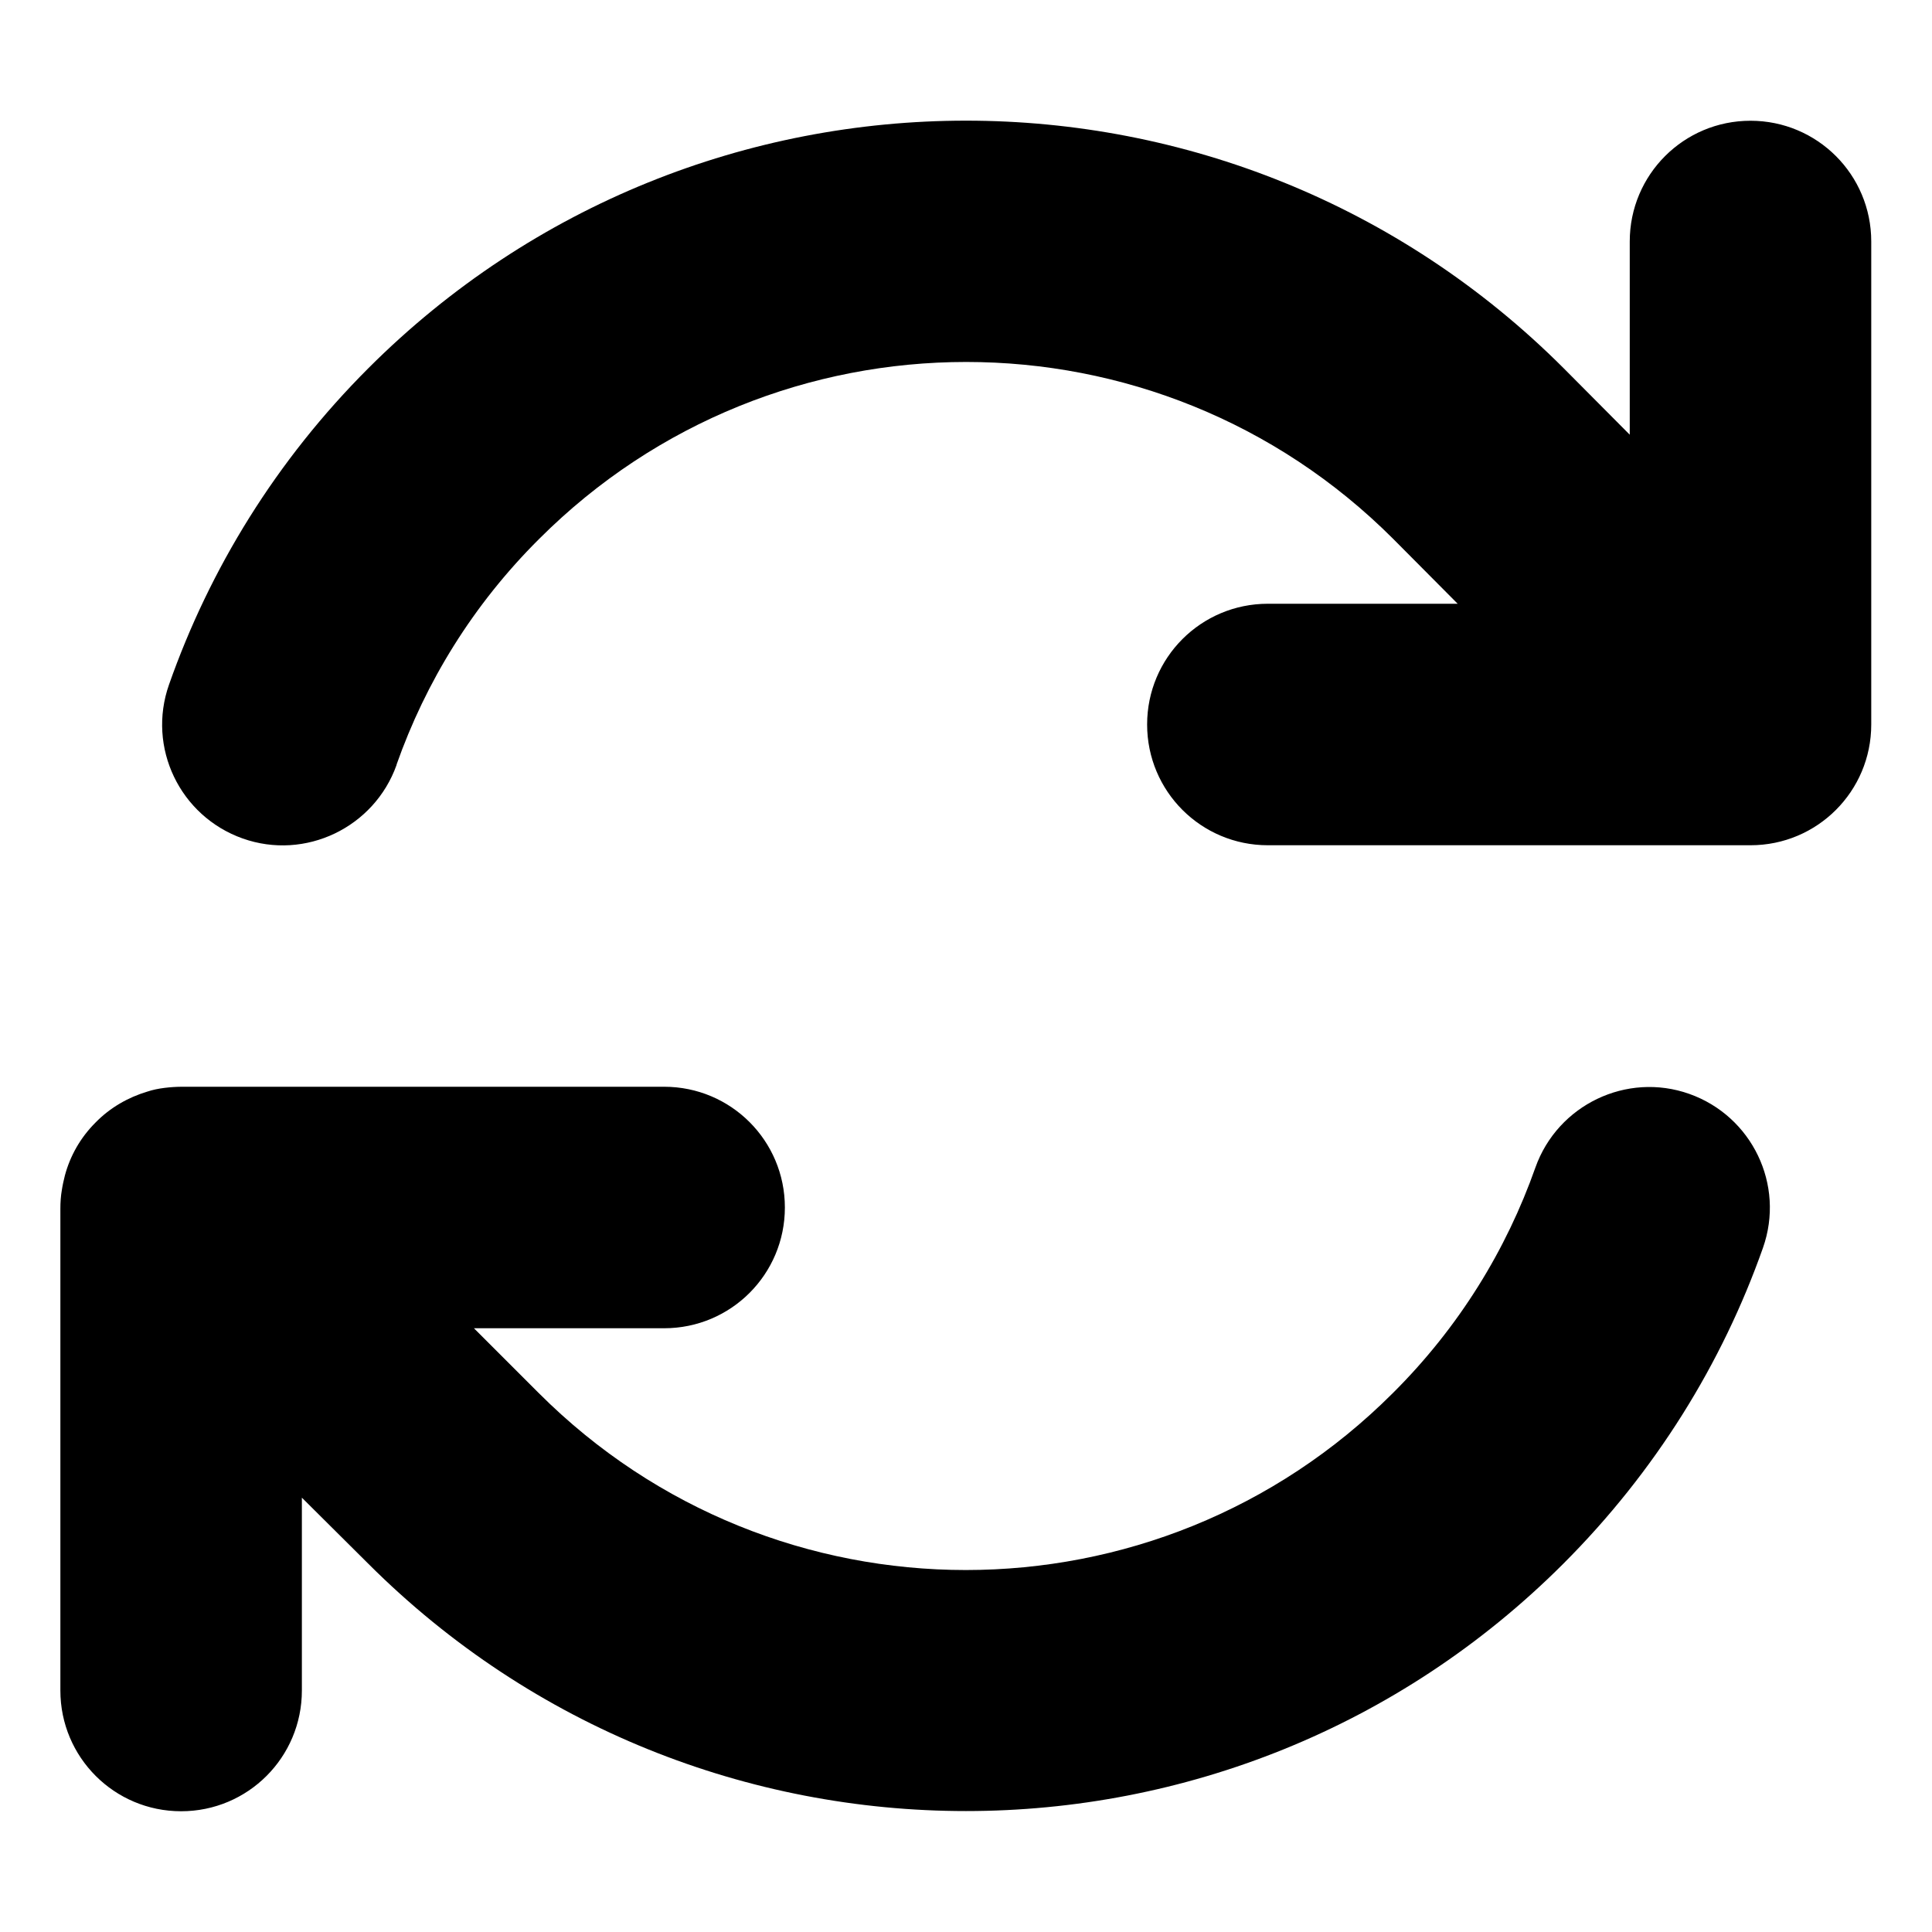
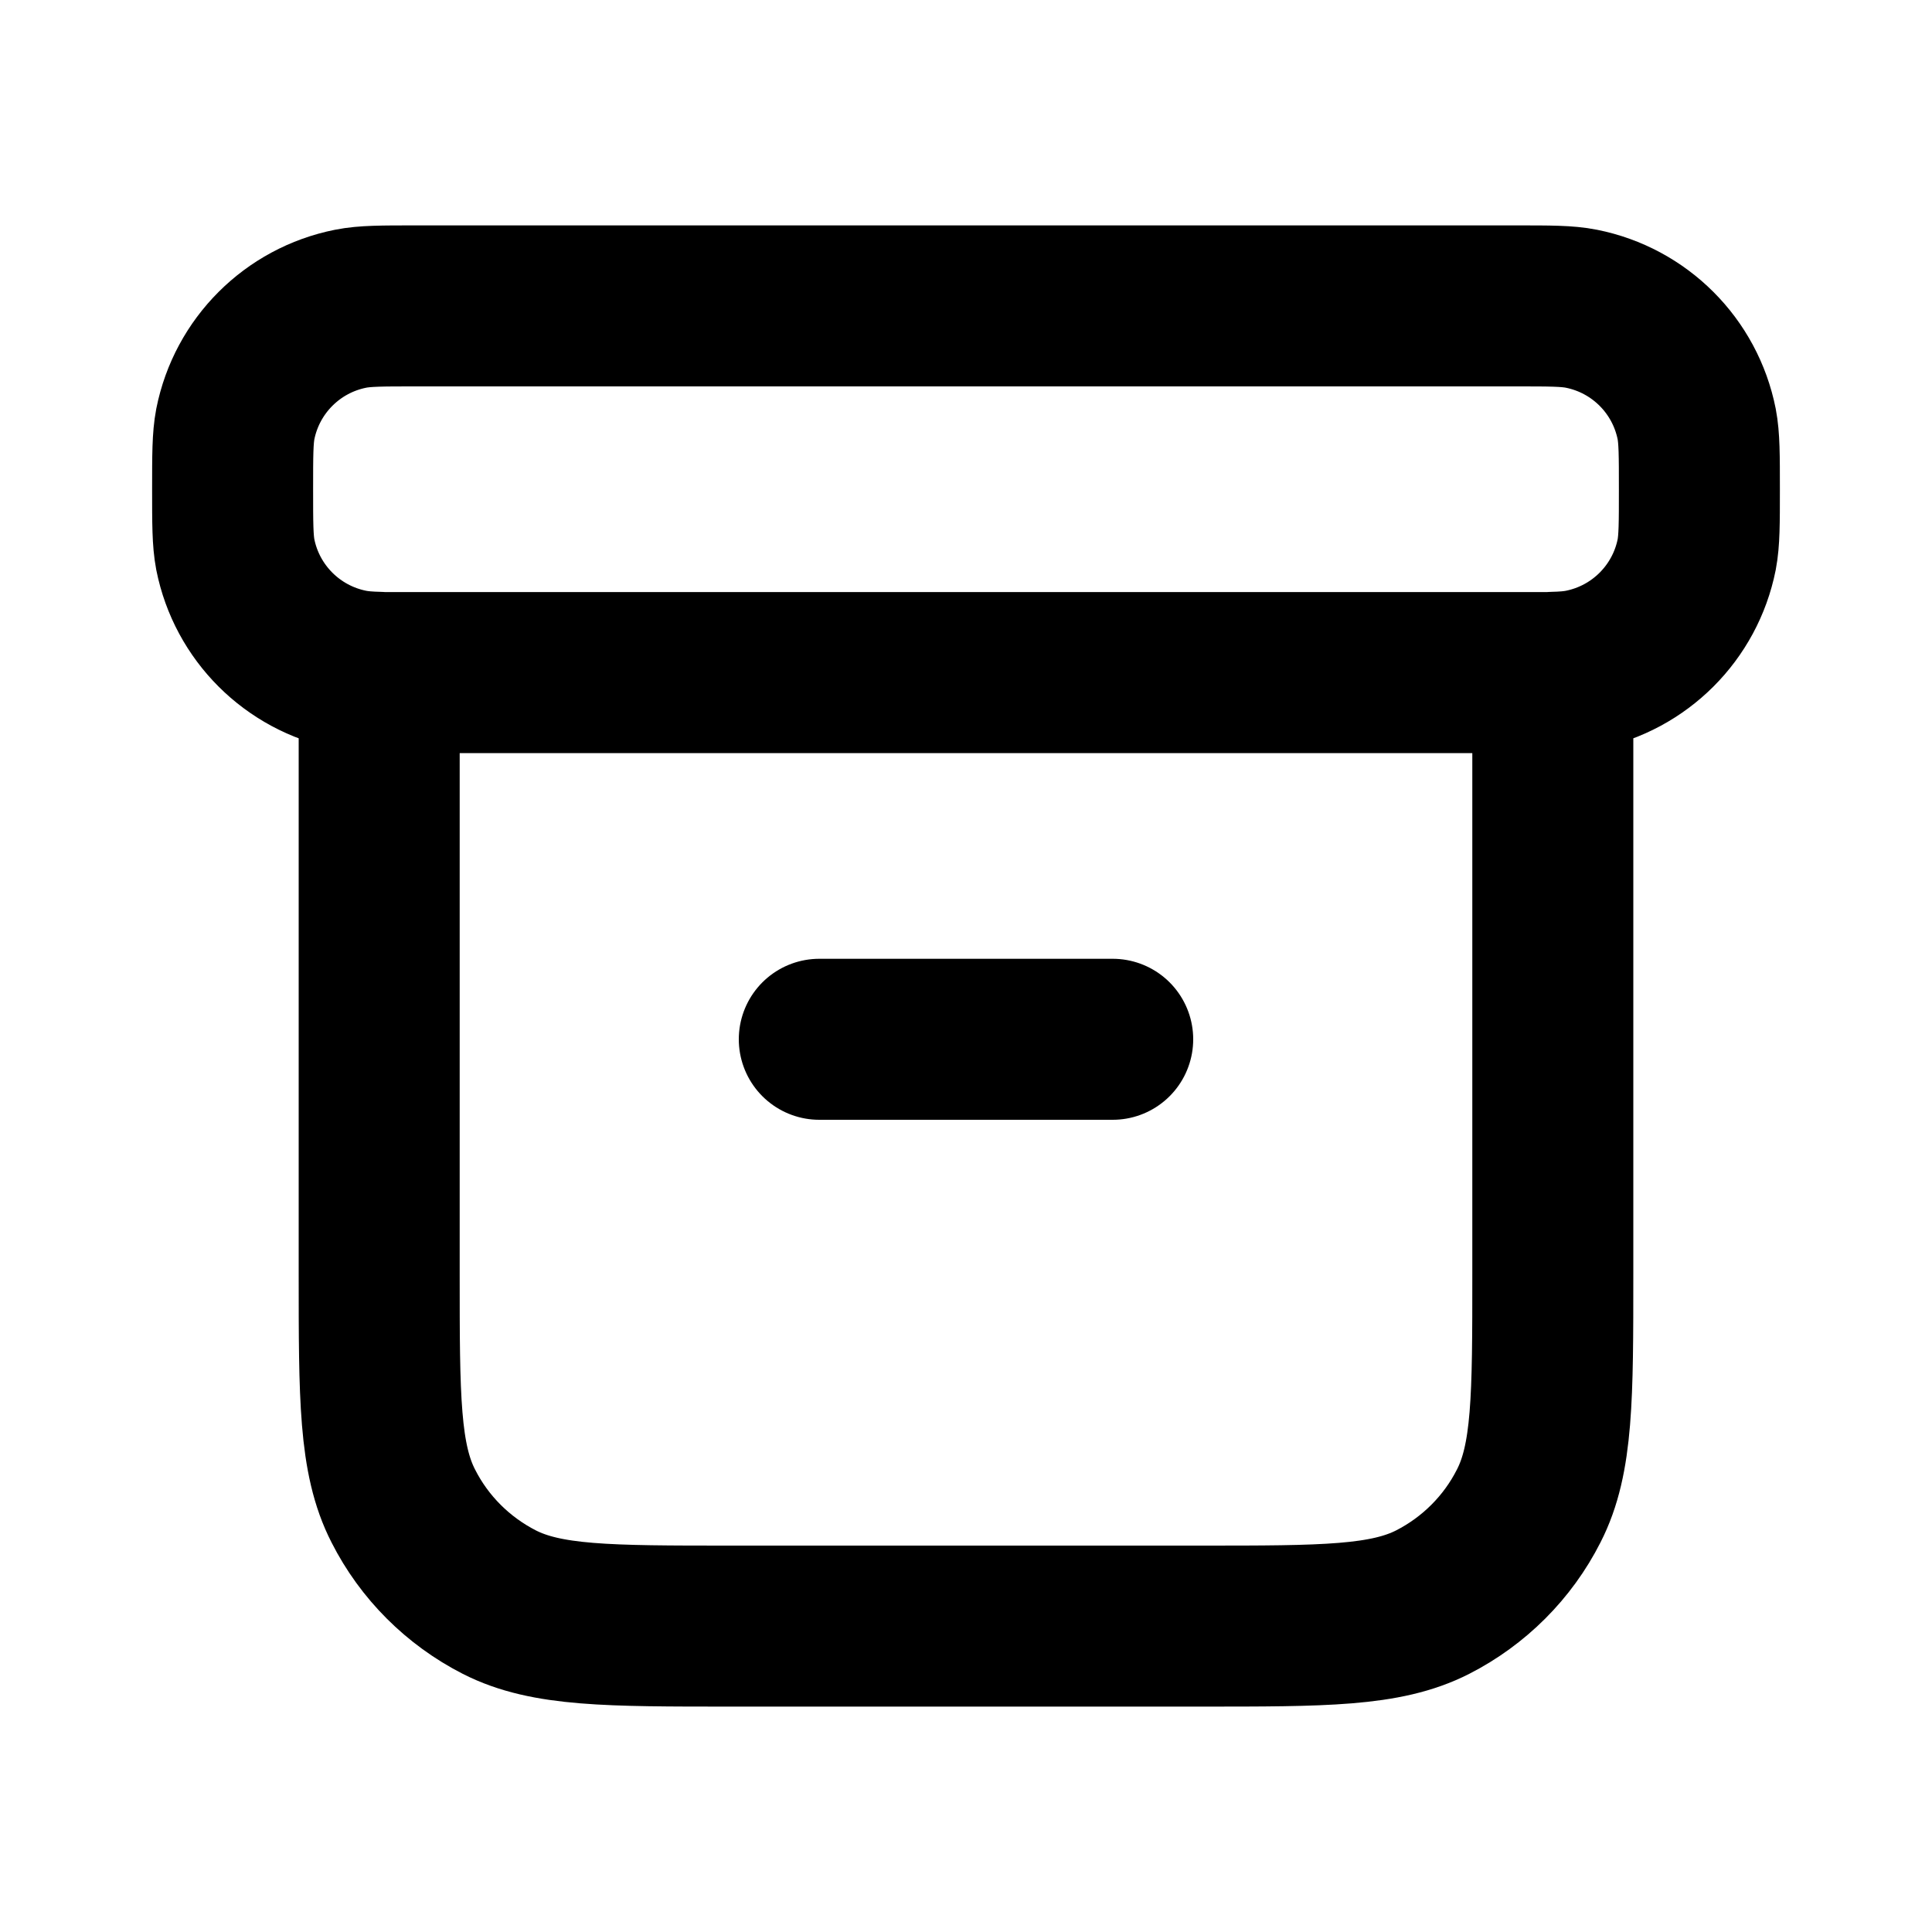
- <svg xmlns="http://www.w3.org/2000/svg" height="1em" viewBox="0 0 512 512">
-   <path d="M105.1 202.6c7.7-21.8 20.2-42.3 37.8-59.8c62.5-62.5 163.8-62.5 226.3 0L386.3 160H336c-17.7 0-32 14.3-32 32s14.3 32 32 32H463.5c0 0 0 0 0 0h.4c17.7 0 32-14.3 32-32V64c0-17.7-14.3-32-32-32s-32 14.3-32 32v51.2L414.4 97.6c-87.5-87.5-229.3-87.5-316.8 0C73.2 122 55.6 150.7 44.8 181.4c-5.9 16.7 2.9 34.9 19.5 40.8s34.9-2.9 40.8-19.5zM39 289.3c-5 1.5-9.8 4.2-13.7 8.2c-4 4-6.7 8.8-8.1 14c-.3 1.2-.6 2.5-.8 3.8c-.3 1.7-.4 3.4-.4 5.1V448c0 17.7 14.3 32 32 32s32-14.3 32-32V396.9l17.6 17.5 0 0c87.5 87.4 229.3 87.4 316.7 0c24.4-24.4 42.1-53.1 52.9-83.7c5.9-16.7-2.9-34.9-19.5-40.8s-34.9 2.9-40.8 19.5c-7.7 21.8-20.2 42.3-37.8 59.8c-62.5 62.5-163.8 62.5-226.3 0l-.1-.1L125.6 352H176c17.7 0 32-14.3 32-32s-14.3-32-32-32H48.4c-1.6 0-3.2 .1-4.8 .3s-3.1 .5-4.6 1z" />
+ <svg xmlns="http://www.w3.org/2000/svg" height="15" viewBox="0 0 15 15" width="15">
+   <g fill="none">
+     <path d="m0 0h15v15h-15z" />
+     <path d="m2.944 5.22c-.093-.002-.161-.008-.222-.02-.452-.09-.805-.443-.895-.894-.021-.11-.021-.243-.021-.507 0-.265 0-.397.021-.507.09-.452.443-.805.895-.895.11-.022.243-.022.507-.022h8.542c.264 0 .397 0 .507.022.452.09.805.443.895.895.021.11.021.242.021.507 0 .264 0 .397-.021.507-.09.451-.443.804-.895.894-.061.012-.129.018-.222.02m-5.695 2.849h2.278m-5.695-2.847h9.112v4.67c0 .956 0 1.435-.187 1.8-.163.322-.425.583-.746.747-.366.186-.844.186-1.801.186h-3.644c-.957 0-1.435 0-1.801-.186-.321-.164-.583-.425-.746-.747-.187-.365-.187-.844-.187-1.8z" stroke="currentColor" stroke-linecap="round" stroke-linejoin="round" stroke-width="1.25" />
+   </g>
</svg>
